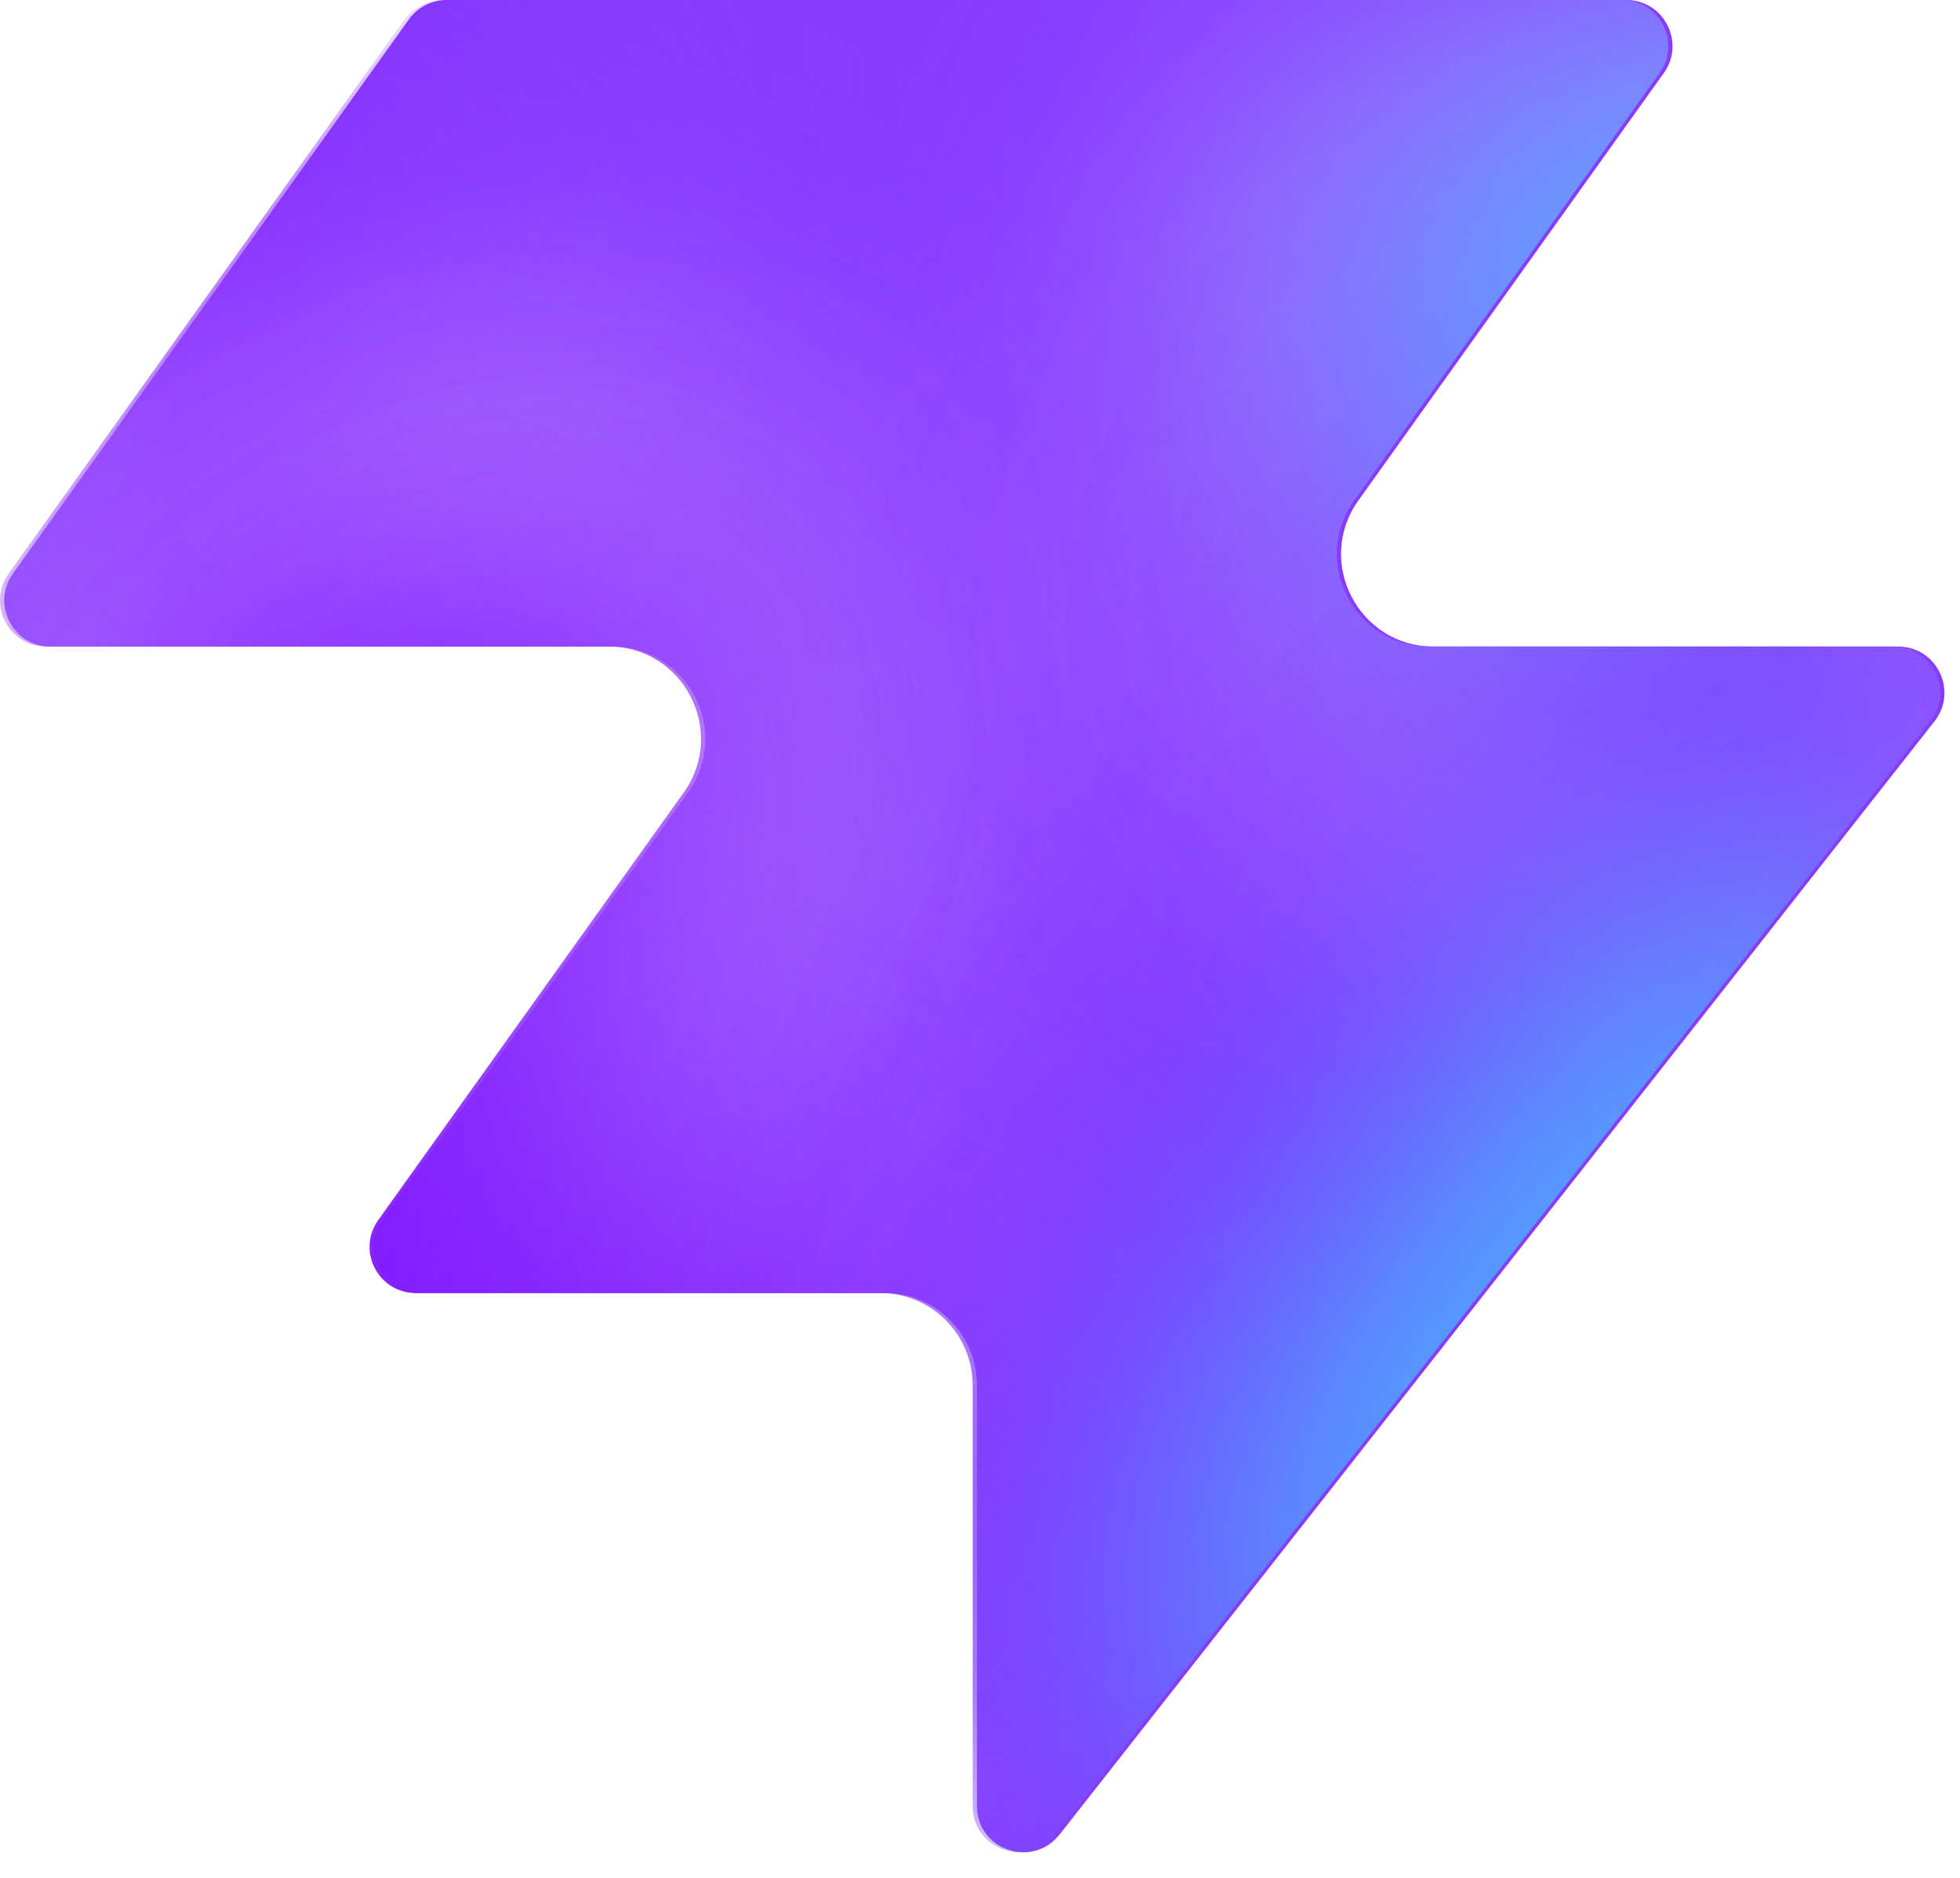
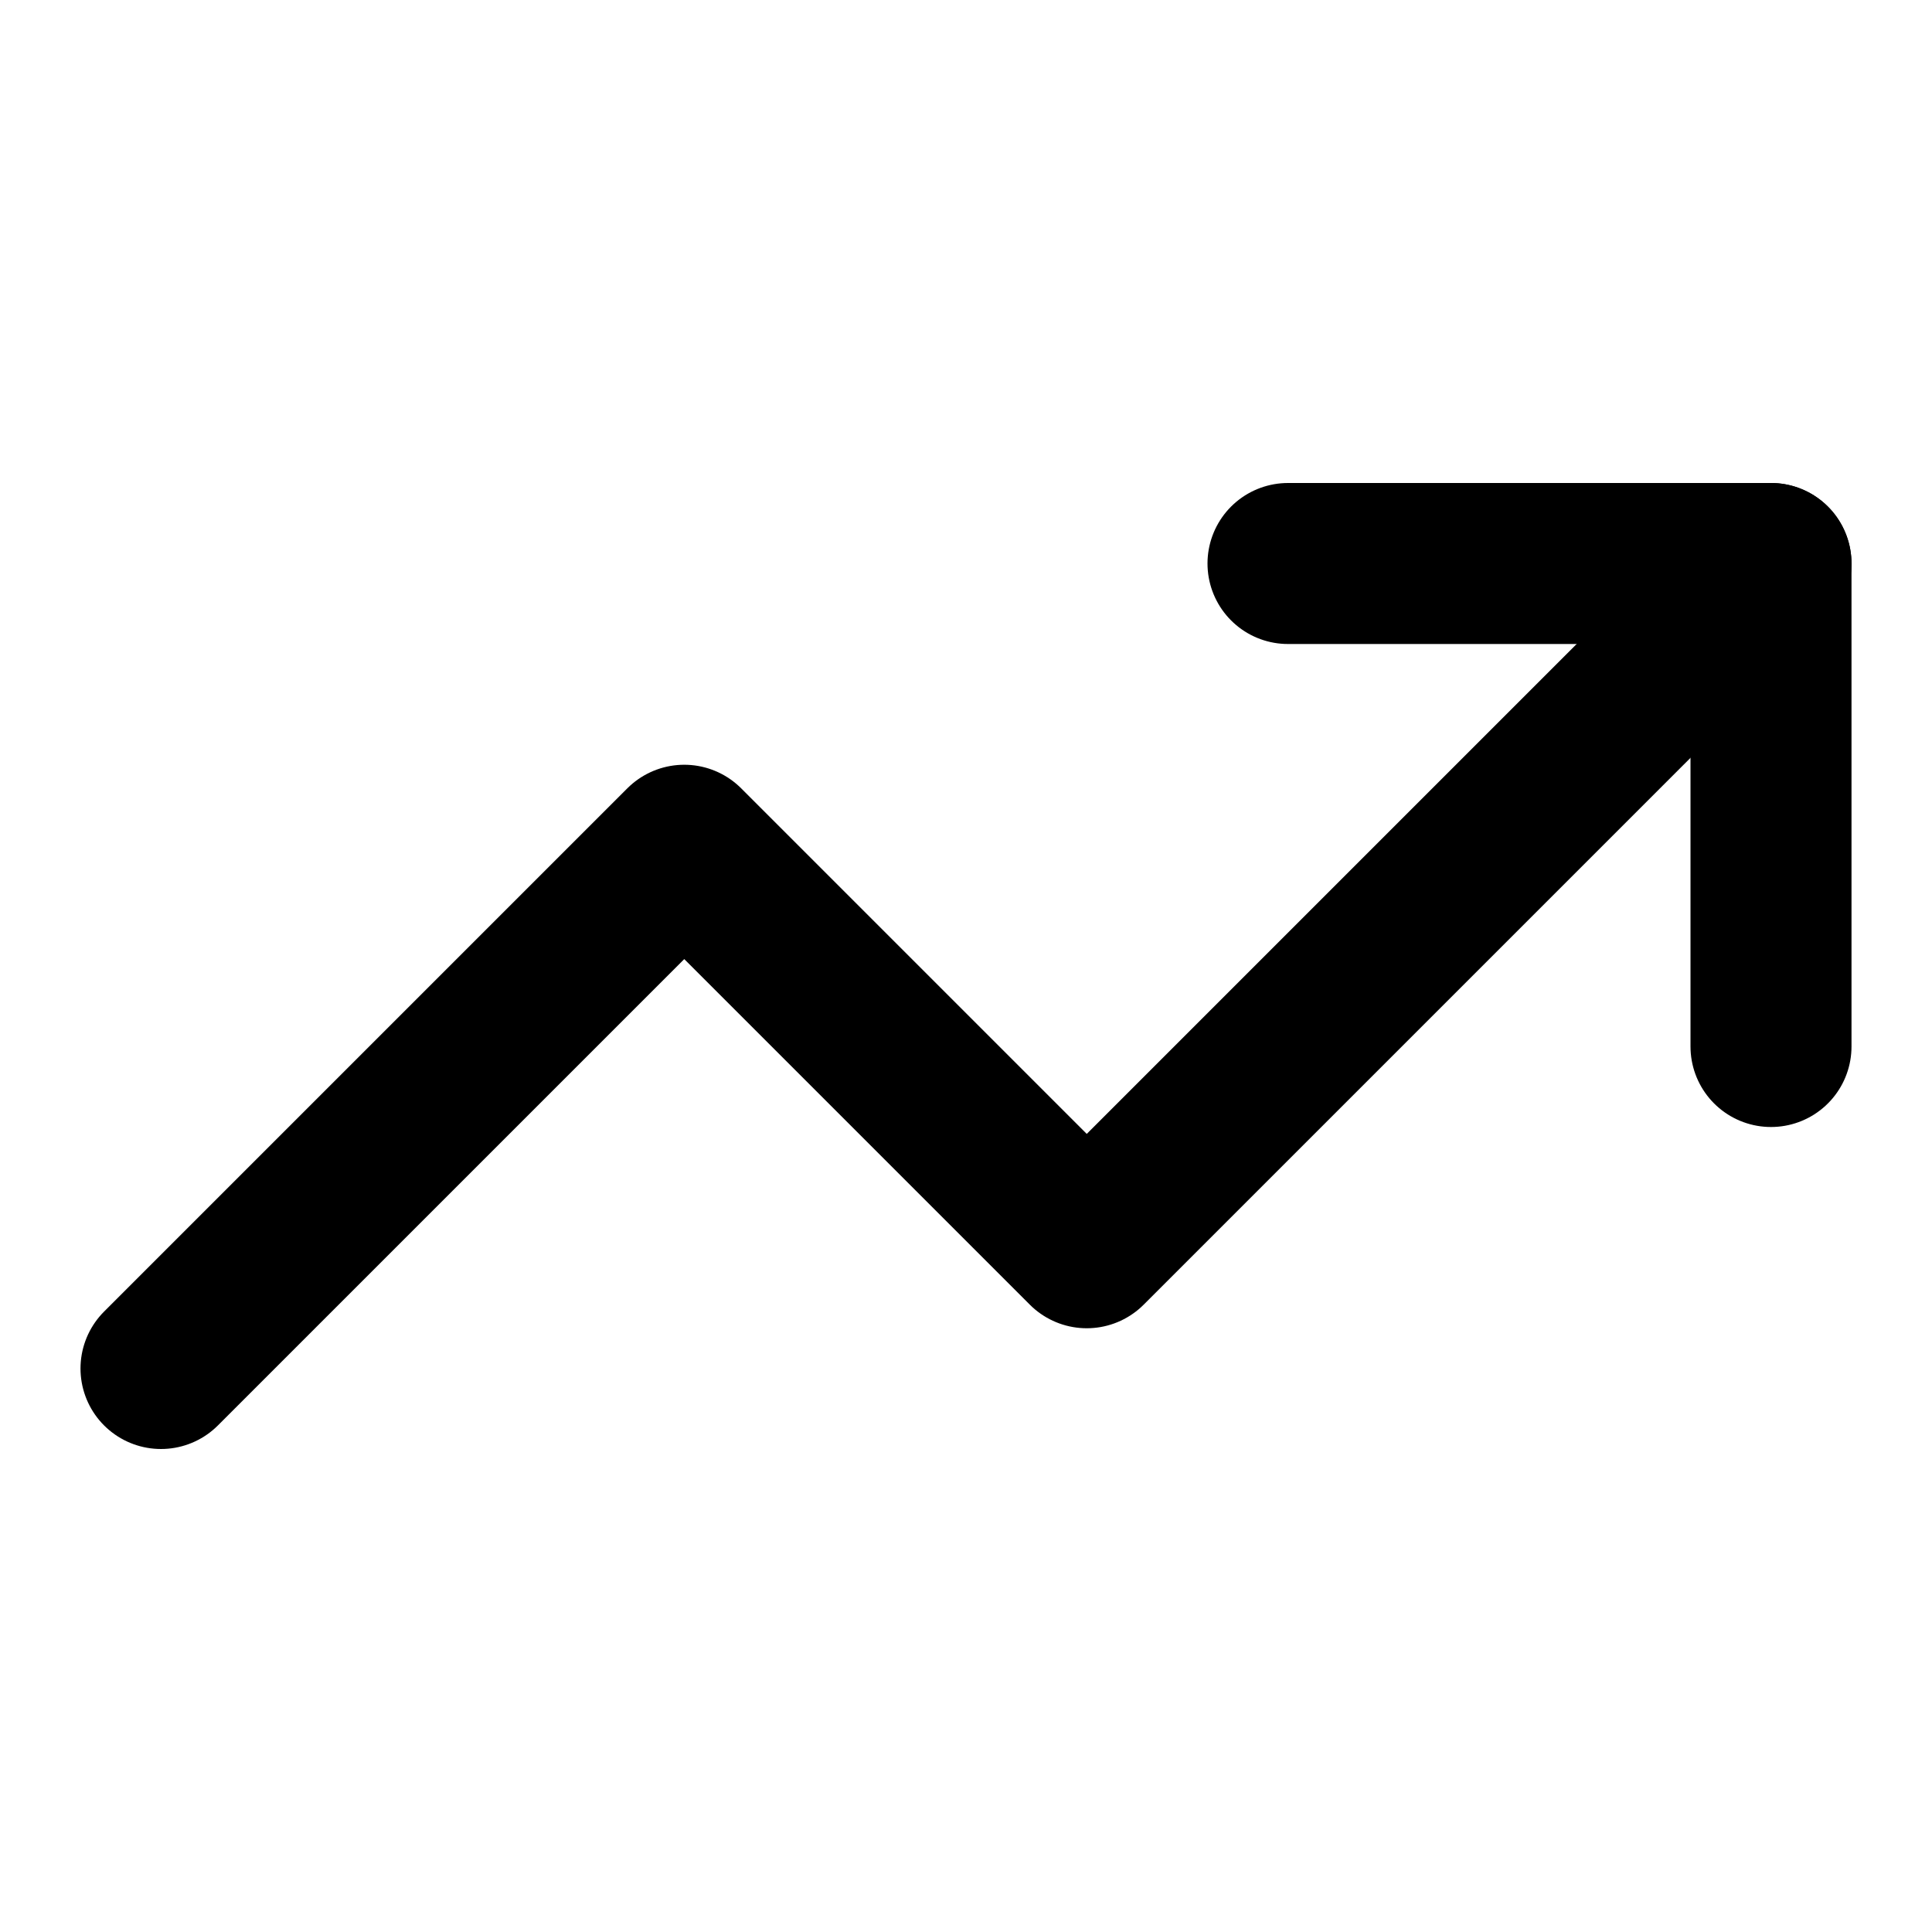
- <svg xmlns="http://www.w3.org/2000/svg" width="48" height="46" fill="none" viewBox="0 0 48 46">
-   <path fill="#863bff" d="M25.946 44.938c-.664.845-2.021.375-2.021-.698V33.937a2.26 2.26 0 0 0-2.262-2.262H10.287c-.92 0-1.456-1.04-.92-1.788l7.48-10.471c1.07-1.497 0-3.578-1.842-3.578H1.237c-.92 0-1.456-1.04-.92-1.788L10.013.474c.214-.297.556-.474.92-.474h28.894c.92 0 1.456 1.04.92 1.788l-7.48 10.471c-1.07 1.498 0 3.579 1.842 3.579h11.377c.943 0 1.473 1.088.89 1.83L25.947 44.94z" style="fill:#863bff;fill:color(display-p3 .525 .23 1);fill-opacity:1" />
-   <mask id="a" width="48" height="46" x="0" y="0" maskUnits="userSpaceOnUse" style="mask-type:alpha">
-     <path fill="#000" d="M25.842 44.938c-.664.844-2.021.375-2.021-.698V33.937a2.26 2.26 0 0 0-2.262-2.262H10.183c-.92 0-1.456-1.04-.92-1.788l7.48-10.471c1.07-1.498 0-3.579-1.842-3.579H1.133c-.92 0-1.456-1.04-.92-1.787L9.91.473c.214-.297.556-.474.92-.474h28.894c.92 0 1.456 1.04.92 1.788l-7.48 10.471c-1.07 1.498 0 3.578 1.842 3.578h11.377c.943 0 1.473 1.088.89 1.832L25.843 44.94z" style="fill:#000;fill-opacity:1" />
-   </mask>
-   <g mask="url(#a)">
-     <g filter="url(#b)">
-       <ellipse cx="5.508" cy="14.704" fill="#ede6ff" rx="5.508" ry="14.704" style="fill:#ede6ff;fill:color(display-p3 .927 .903 1);fill-opacity:1" transform="matrix(.00324 1 1 -.00324 -4.47 31.516)" />
-     </g>
-     <g filter="url(#c)">
-       <ellipse cx="10.399" cy="29.851" fill="#ede6ff" rx="10.399" ry="29.851" style="fill:#ede6ff;fill:color(display-p3 .927 .903 1);fill-opacity:1" transform="matrix(.00324 1 1 -.00324 -39.328 7.883)" />
-     </g>
-     <g filter="url(#d)">
-       <ellipse cx="5.508" cy="30.487" fill="#7e14ff" rx="5.508" ry="30.487" style="fill:#7e14ff;fill:color(display-p3 .492 .077 1);fill-opacity:1" transform="rotate(89.814 -25.913 -14.639)scale(1 -1)" />
-     </g>
-     <g filter="url(#e)">
-       <ellipse cx="5.508" cy="30.599" fill="#7e14ff" rx="5.508" ry="30.599" style="fill:#7e14ff;fill:color(display-p3 .492 .077 1);fill-opacity:1" transform="rotate(89.814 -32.644 -3.334)scale(1 -1)" />
-     </g>
-     <g filter="url(#f)">
-       <ellipse cx="5.508" cy="30.599" fill="#7e14ff" rx="5.508" ry="30.599" style="fill:#7e14ff;fill:color(display-p3 .492 .077 1);fill-opacity:1" transform="matrix(.00324 1 1 -.00324 -34.34 30.47)" />
-     </g>
-     <g filter="url(#g)">
-       <ellipse cx="14.072" cy="22.078" fill="#ede6ff" rx="14.072" ry="22.078" style="fill:#ede6ff;fill:color(display-p3 .927 .903 1);fill-opacity:1" transform="rotate(93.35 24.506 48.493)scale(-1 1)" />
-     </g>
-     <g filter="url(#h)">
-       <ellipse cx="3.47" cy="21.501" fill="#7e14ff" rx="3.47" ry="21.501" style="fill:#7e14ff;fill:color(display-p3 .492 .077 1);fill-opacity:1" transform="rotate(89.009 28.708 47.59)scale(-1 1)" />
-     </g>
-     <g filter="url(#i)">
-       <ellipse cx="3.47" cy="21.501" fill="#7e14ff" rx="3.47" ry="21.501" style="fill:#7e14ff;fill:color(display-p3 .492 .077 1);fill-opacity:1" transform="rotate(89.009 28.708 47.59)scale(-1 1)" />
-     </g>
-     <g filter="url(#j)">
-       <ellipse cx=".387" cy="8.972" fill="#7e14ff" rx="4.407" ry="29.108" style="fill:#7e14ff;fill:color(display-p3 .492 .077 1);fill-opacity:1" transform="rotate(39.51 .387 8.972)" />
-     </g>
-     <g filter="url(#k)">
-       <ellipse cx="47.523" cy="-6.092" fill="#7e14ff" rx="4.407" ry="29.108" style="fill:#7e14ff;fill:color(display-p3 .492 .077 1);fill-opacity:1" transform="rotate(37.892 47.523 -6.092)" />
-     </g>
-     <g filter="url(#l)">
-       <ellipse cx="41.412" cy="6.333" fill="#47bfff" rx="5.971" ry="9.665" style="fill:#47bfff;fill:color(display-p3 .28 .748 1);fill-opacity:1" transform="rotate(37.892 41.412 6.333)" />
-     </g>
-     <g filter="url(#m)">
-       <ellipse cx="-1.879" cy="38.332" fill="#7e14ff" rx="4.407" ry="29.108" style="fill:#7e14ff;fill:color(display-p3 .492 .077 1);fill-opacity:1" transform="rotate(37.892 -1.88 38.332)" />
-     </g>
-     <g filter="url(#n)">
-       <ellipse cx="-1.879" cy="38.332" fill="#7e14ff" rx="4.407" ry="29.108" style="fill:#7e14ff;fill:color(display-p3 .492 .077 1);fill-opacity:1" transform="rotate(37.892 -1.88 38.332)" />
-     </g>
-     <g filter="url(#o)">
-       <ellipse cx="35.651" cy="29.907" fill="#7e14ff" rx="4.407" ry="29.108" style="fill:#7e14ff;fill:color(display-p3 .492 .077 1);fill-opacity:1" transform="rotate(37.892 35.651 29.907)" />
-     </g>
-     <g filter="url(#p)">
-       <ellipse cx="38.418" cy="32.4" fill="#47bfff" rx="5.971" ry="15.297" style="fill:#47bfff;fill:color(display-p3 .28 .748 1);fill-opacity:1" transform="rotate(37.892 38.418 32.4)" />
-     </g>
-   </g>
-   <defs>
-     <filter id="b" width="60.045" height="41.654" x="-19.77" y="16.149" color-interpolation-filters="sRGB" filterUnits="userSpaceOnUse">
-       <feFlood flood-opacity="0" result="BackgroundImageFix" />
-       <feBlend in="SourceGraphic" in2="BackgroundImageFix" result="shape" />
-       <feGaussianBlur result="effect1_foregroundBlur_2002_17158" stdDeviation="7.659" />
-     </filter>
-     <filter id="c" width="90.34" height="51.437" x="-54.613" y="-7.533" color-interpolation-filters="sRGB" filterUnits="userSpaceOnUse">
-       <feFlood flood-opacity="0" result="BackgroundImageFix" />
-       <feBlend in="SourceGraphic" in2="BackgroundImageFix" result="shape" />
-       <feGaussianBlur result="effect1_foregroundBlur_2002_17158" stdDeviation="7.659" />
-     </filter>
-     <filter id="d" width="79.355" height="29.4" x="-49.64" y="2.03" color-interpolation-filters="sRGB" filterUnits="userSpaceOnUse">
-       <feFlood flood-opacity="0" result="BackgroundImageFix" />
-       <feBlend in="SourceGraphic" in2="BackgroundImageFix" result="shape" />
-       <feGaussianBlur result="effect1_foregroundBlur_2002_17158" stdDeviation="4.596" />
-     </filter>
-     <filter id="e" width="79.579" height="29.4" x="-45.045" y="20.029" color-interpolation-filters="sRGB" filterUnits="userSpaceOnUse">
-       <feFlood flood-opacity="0" result="BackgroundImageFix" />
-       <feBlend in="SourceGraphic" in2="BackgroundImageFix" result="shape" />
-       <feGaussianBlur result="effect1_foregroundBlur_2002_17158" stdDeviation="4.596" />
-     </filter>
-     <filter id="f" width="79.579" height="29.4" x="-43.513" y="21.178" color-interpolation-filters="sRGB" filterUnits="userSpaceOnUse">
-       <feFlood flood-opacity="0" result="BackgroundImageFix" />
-       <feBlend in="SourceGraphic" in2="BackgroundImageFix" result="shape" />
-       <feGaussianBlur result="effect1_foregroundBlur_2002_17158" stdDeviation="4.596" />
-     </filter>
-     <filter id="g" width="74.749" height="58.852" x="15.756" y="-17.901" color-interpolation-filters="sRGB" filterUnits="userSpaceOnUse">
-       <feFlood flood-opacity="0" result="BackgroundImageFix" />
-       <feBlend in="SourceGraphic" in2="BackgroundImageFix" result="shape" />
-       <feGaussianBlur result="effect1_foregroundBlur_2002_17158" stdDeviation="7.659" />
-     </filter>
-     <filter id="h" width="61.377" height="25.362" x="23.548" y="2.284" color-interpolation-filters="sRGB" filterUnits="userSpaceOnUse">
-       <feFlood flood-opacity="0" result="BackgroundImageFix" />
-       <feBlend in="SourceGraphic" in2="BackgroundImageFix" result="shape" />
-       <feGaussianBlur result="effect1_foregroundBlur_2002_17158" stdDeviation="4.596" />
-     </filter>
-     <filter id="i" width="61.377" height="25.362" x="23.548" y="2.284" color-interpolation-filters="sRGB" filterUnits="userSpaceOnUse">
-       <feFlood flood-opacity="0" result="BackgroundImageFix" />
-       <feBlend in="SourceGraphic" in2="BackgroundImageFix" result="shape" />
-       <feGaussianBlur result="effect1_foregroundBlur_2002_17158" stdDeviation="4.596" />
-     </filter>
-     <filter id="j" width="56.045" height="63.649" x="-27.636" y="-22.853" color-interpolation-filters="sRGB" filterUnits="userSpaceOnUse">
-       <feFlood flood-opacity="0" result="BackgroundImageFix" />
-       <feBlend in="SourceGraphic" in2="BackgroundImageFix" result="shape" />
-       <feGaussianBlur result="effect1_foregroundBlur_2002_17158" stdDeviation="4.596" />
-     </filter>
-     <filter id="k" width="54.814" height="64.646" x="20.116" y="-38.415" color-interpolation-filters="sRGB" filterUnits="userSpaceOnUse">
-       <feFlood flood-opacity="0" result="BackgroundImageFix" />
-       <feBlend in="SourceGraphic" in2="BackgroundImageFix" result="shape" />
-       <feGaussianBlur result="effect1_foregroundBlur_2002_17158" stdDeviation="4.596" />
-     </filter>
-     <filter id="l" width="33.541" height="35.313" x="24.641" y="-11.323" color-interpolation-filters="sRGB" filterUnits="userSpaceOnUse">
-       <feFlood flood-opacity="0" result="BackgroundImageFix" />
-       <feBlend in="SourceGraphic" in2="BackgroundImageFix" result="shape" />
-       <feGaussianBlur result="effect1_foregroundBlur_2002_17158" stdDeviation="4.596" />
-     </filter>
-     <filter id="m" width="54.814" height="64.646" x="-29.286" y="6.009" color-interpolation-filters="sRGB" filterUnits="userSpaceOnUse">
-       <feFlood flood-opacity="0" result="BackgroundImageFix" />
-       <feBlend in="SourceGraphic" in2="BackgroundImageFix" result="shape" />
-       <feGaussianBlur result="effect1_foregroundBlur_2002_17158" stdDeviation="4.596" />
-     </filter>
-     <filter id="n" width="54.814" height="64.646" x="-29.286" y="6.009" color-interpolation-filters="sRGB" filterUnits="userSpaceOnUse">
-       <feFlood flood-opacity="0" result="BackgroundImageFix" />
-       <feBlend in="SourceGraphic" in2="BackgroundImageFix" result="shape" />
-       <feGaussianBlur result="effect1_foregroundBlur_2002_17158" stdDeviation="4.596" />
-     </filter>
-     <filter id="o" width="54.814" height="64.646" x="8.244" y="-2.416" color-interpolation-filters="sRGB" filterUnits="userSpaceOnUse">
-       <feFlood flood-opacity="0" result="BackgroundImageFix" />
-       <feBlend in="SourceGraphic" in2="BackgroundImageFix" result="shape" />
-       <feGaussianBlur result="effect1_foregroundBlur_2002_17158" stdDeviation="4.596" />
-     </filter>
-     <filter id="p" width="39.409" height="43.623" x="18.713" y="10.588" color-interpolation-filters="sRGB" filterUnits="userSpaceOnUse">
-       <feFlood flood-opacity="0" result="BackgroundImageFix" />
-       <feBlend in="SourceGraphic" in2="BackgroundImageFix" result="shape" />
-       <feGaussianBlur result="effect1_foregroundBlur_2002_17158" stdDeviation="4.596" />
-     </filter>
-   </defs>
+ <svg xmlns="http://www.w3.org/2000/svg" width="22" height="22" viewBox="0 0 24 24" fill="none" stroke="currentColor" stroke-width="2" stroke-linecap="round" stroke-linejoin="round" class="lucide lucide-trending-up transform rotate-45">
+   <polyline points="22 7 13.5 15.5 8.5 10.5 2 17" />
+   <polyline points="16 7 22 7 22 13" />
</svg>
